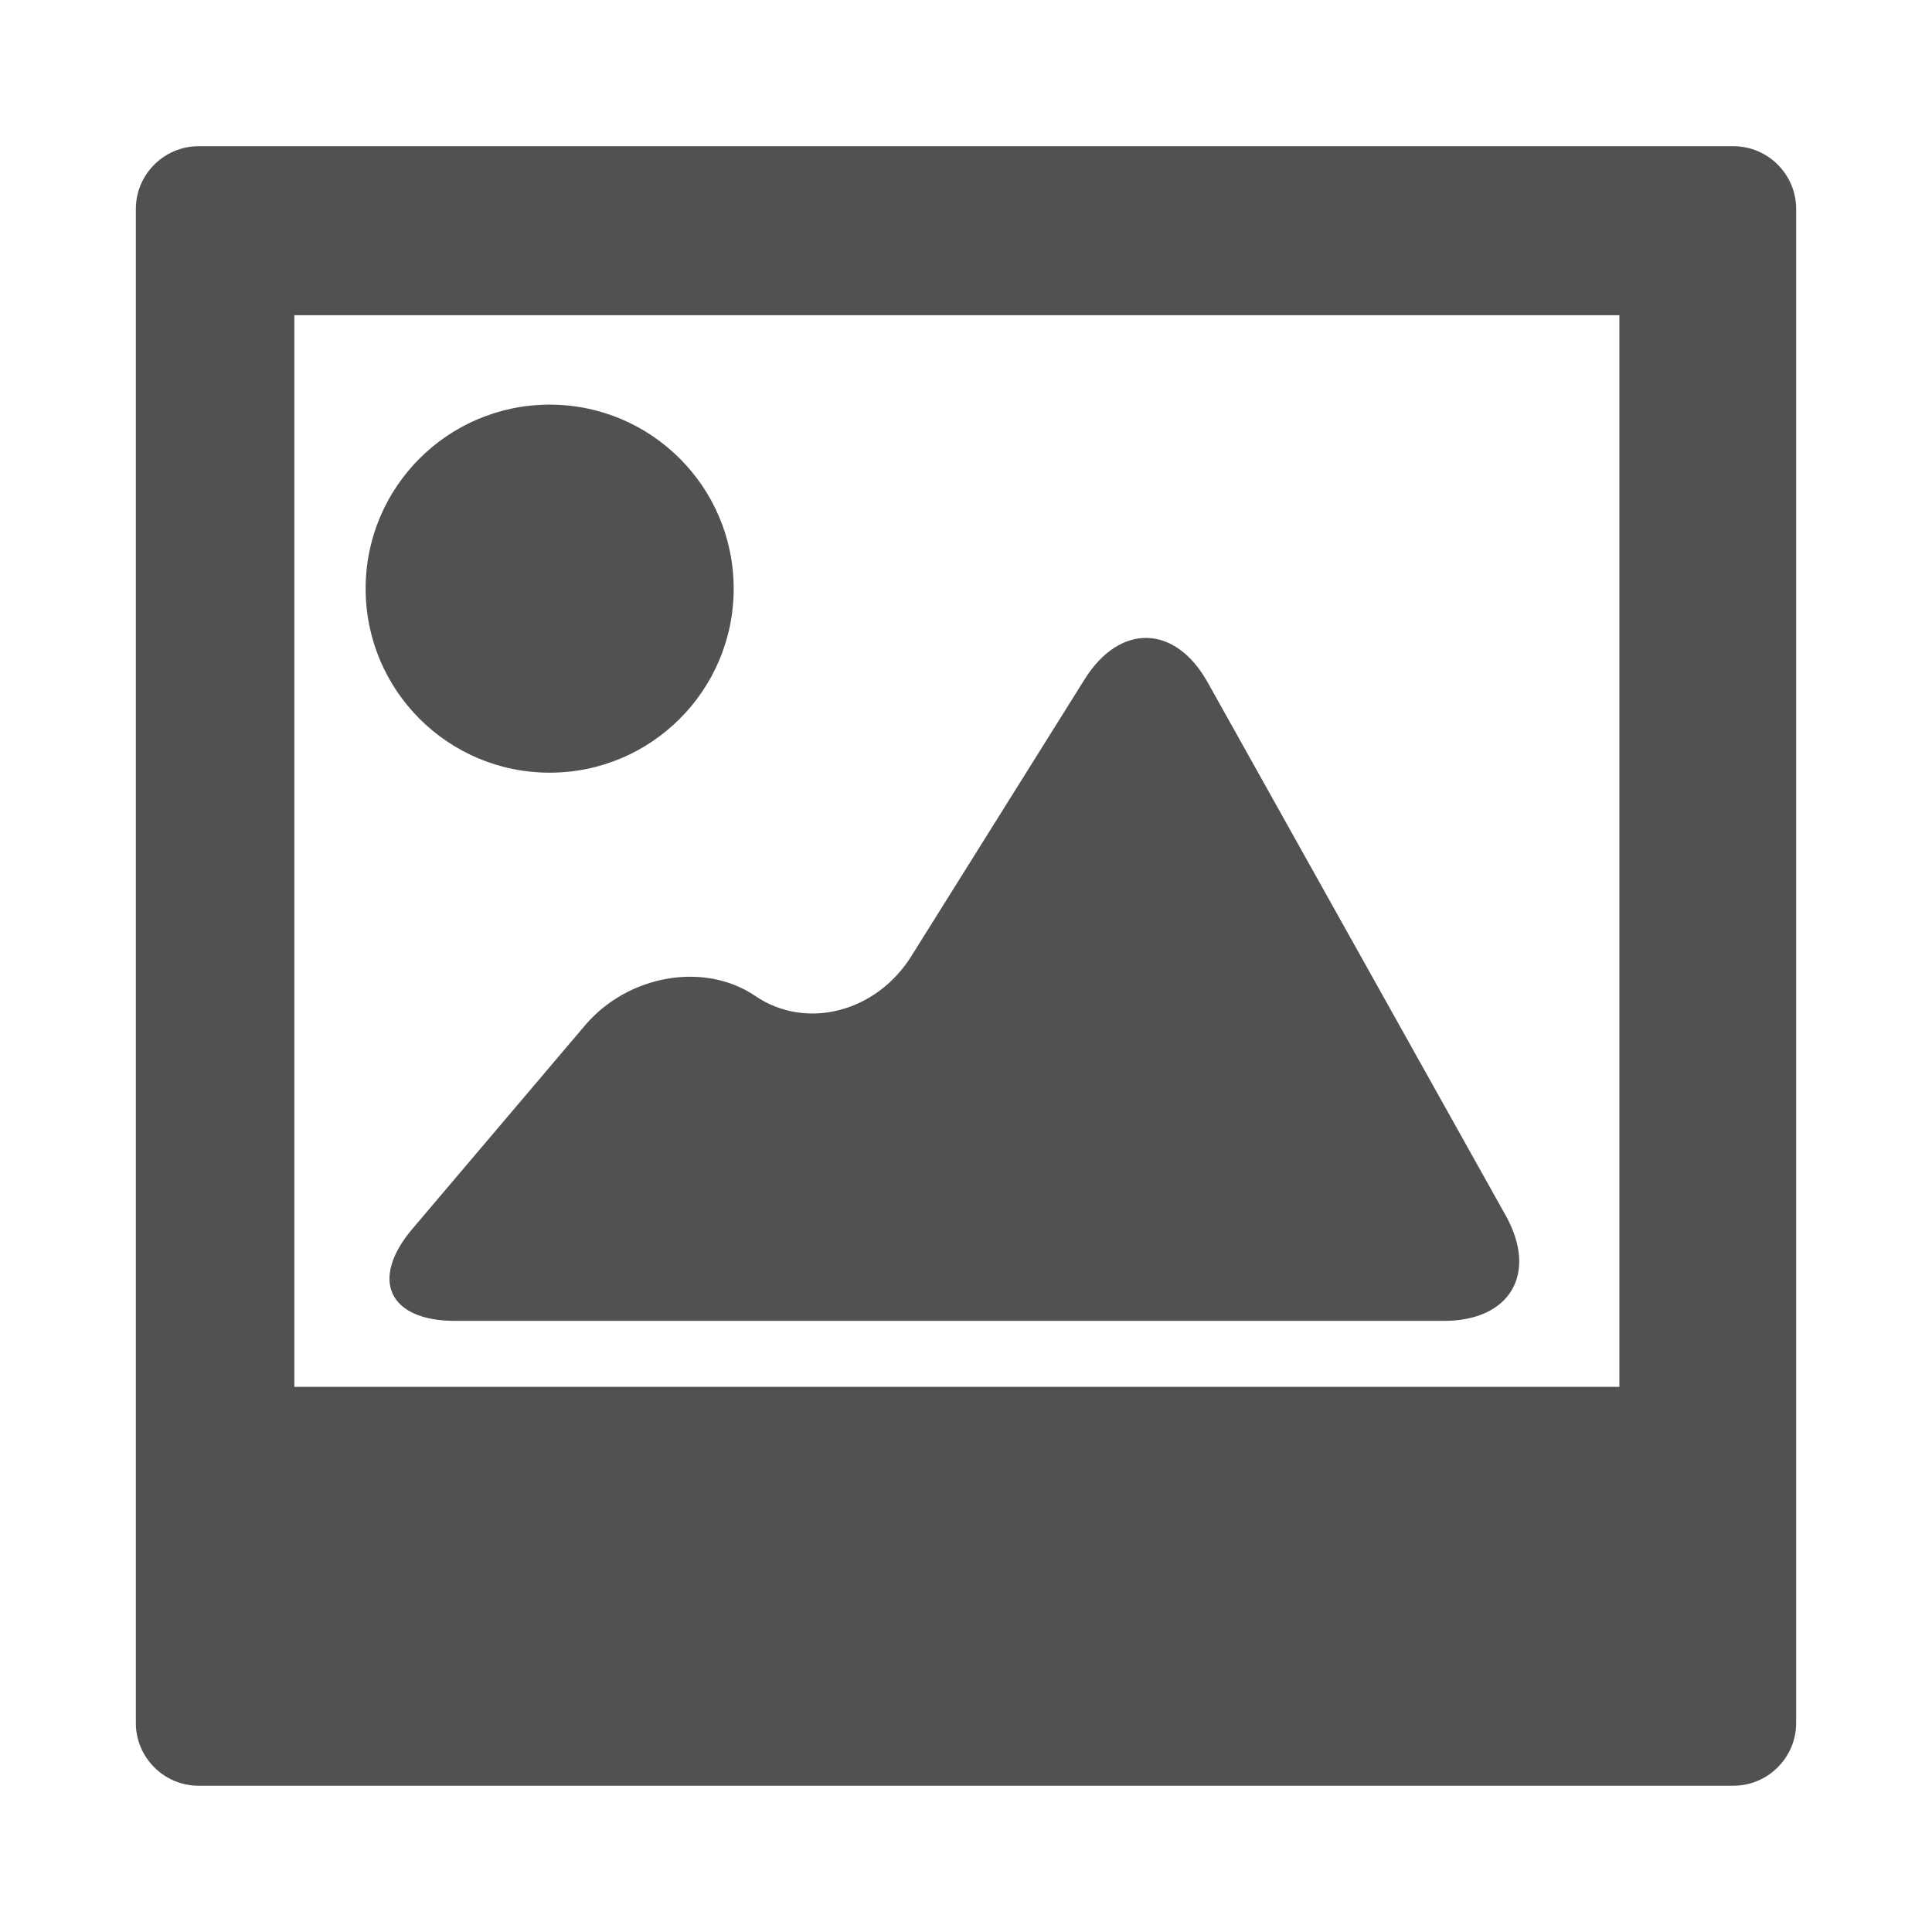
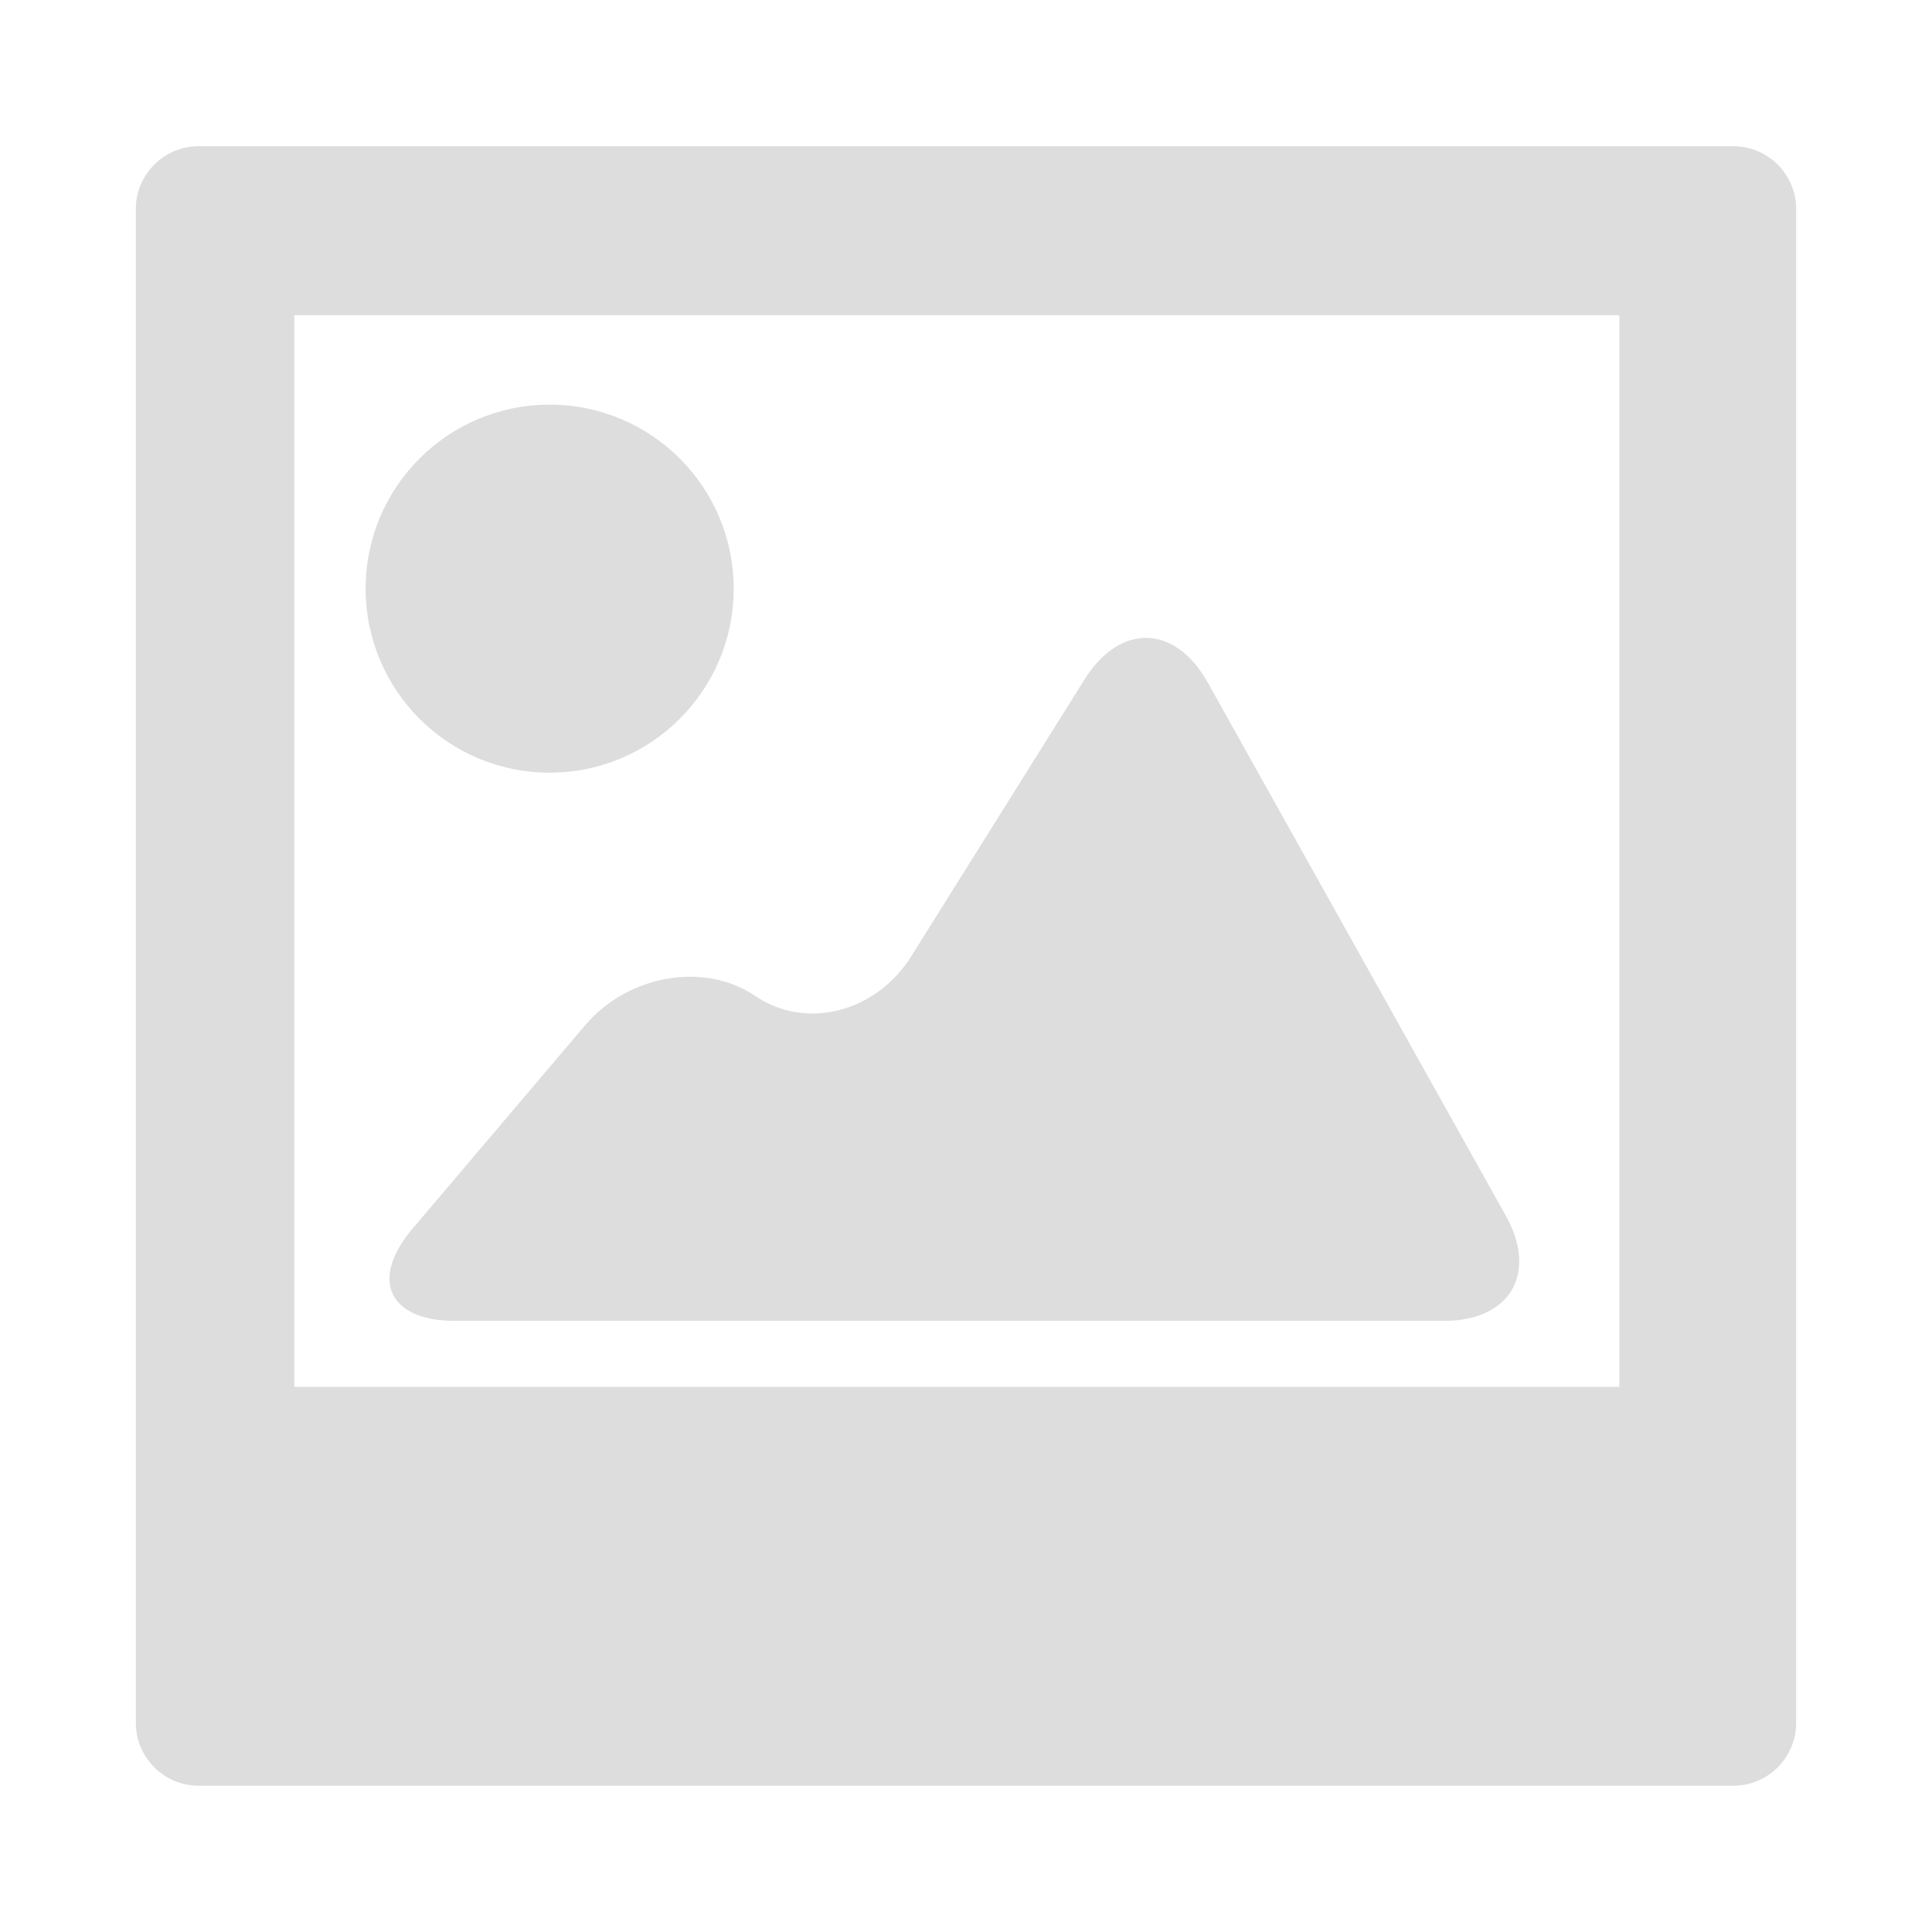
<svg xmlns="http://www.w3.org/2000/svg" enable-background="new 0 0 32 32" height="32px" id="Layer_1" version="1.1" viewBox="0 0 32 32" width="32px" xml:space="preserve">
  <g id="Picture">
-     <path d="M28.713,2.422H3.287c-0.57,0-1.037,0.468-1.037,1.038v25.079c0,0.57,0.467,1.038,1.037,1.038h25.426   c0.57,0,1.037-0.468,1.037-1.038V3.46C29.75,2.89,29.283,2.422,28.713,2.422z M26.822,22.971H4.875V5.221h21.947V22.971z" fill="#515151" />
-     <circle cx="9.104" cy="9.75" fill="#515151" r="3.048" />
-     <path d="M20.002,11.301c-0.536-0.96-1.453-0.983-2.037-0.05l-2.871,4.587c-0.584,0.933-1.747,1.229-2.585,0.658   c-0.839-0.571-2.106-0.352-2.818,0.486l-2.86,3.371c-0.712,0.84-0.394,1.525,0.706,1.525h16.378c1.1,0,1.561-0.785,1.024-1.746   L20.002,11.301z" fill="#515151" />
+     <path d="M28.713,2.422H3.287c-0.57,0-1.037,0.468-1.037,1.038v25.079c0,0.57,0.467,1.038,1.037,1.038h25.426   c0.57,0,1.037-0.468,1.037-1.038V3.46C29.75,2.89,29.283,2.422,28.713,2.422z M26.822,22.971H4.875V5.221h21.947V22.971z" fill="#ddd" />
+     <circle cx="9.104" cy="9.75" fill="#ddd" r="3.048" />
+     <path d="M20.002,11.301c-0.536-0.96-1.453-0.983-2.037-0.05l-2.871,4.587c-0.584,0.933-1.747,1.229-2.585,0.658   c-0.839-0.571-2.106-0.352-2.818,0.486l-2.86,3.371c-0.712,0.84-0.394,1.525,0.706,1.525h16.378c1.1,0,1.561-0.785,1.024-1.746   L20.002,11.301z" fill="#ddd" />
  </g>
</svg>
